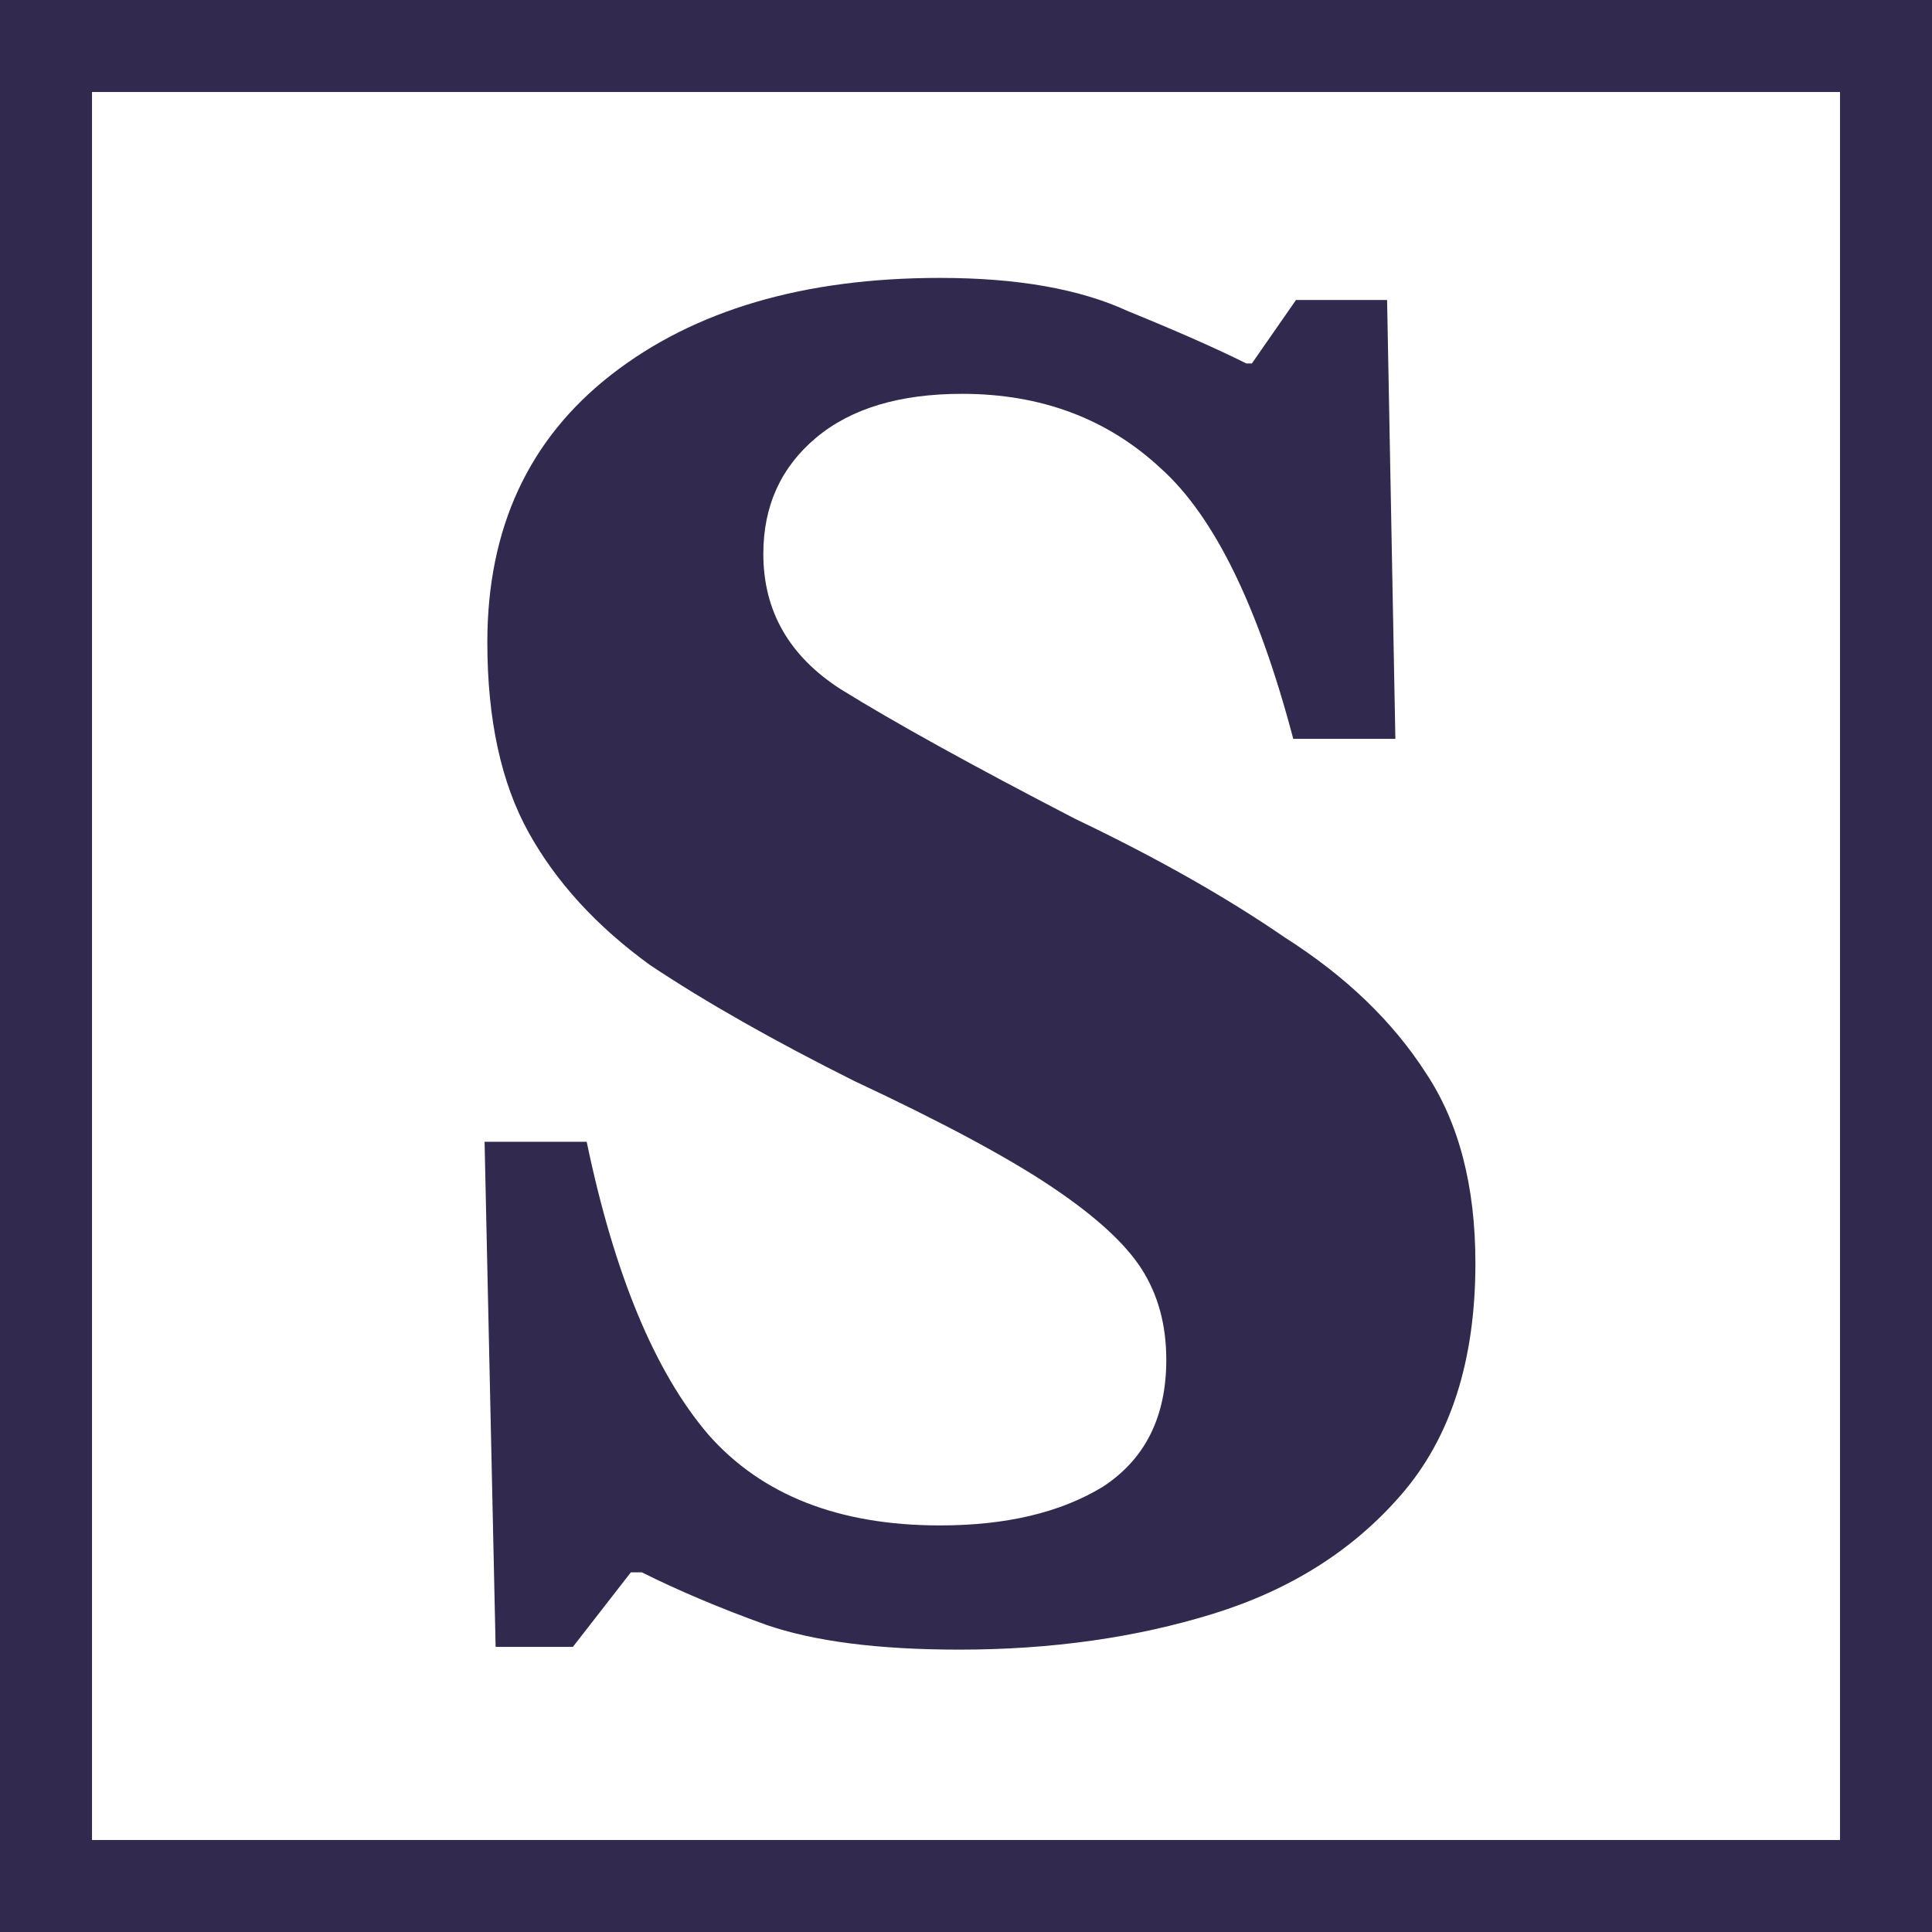
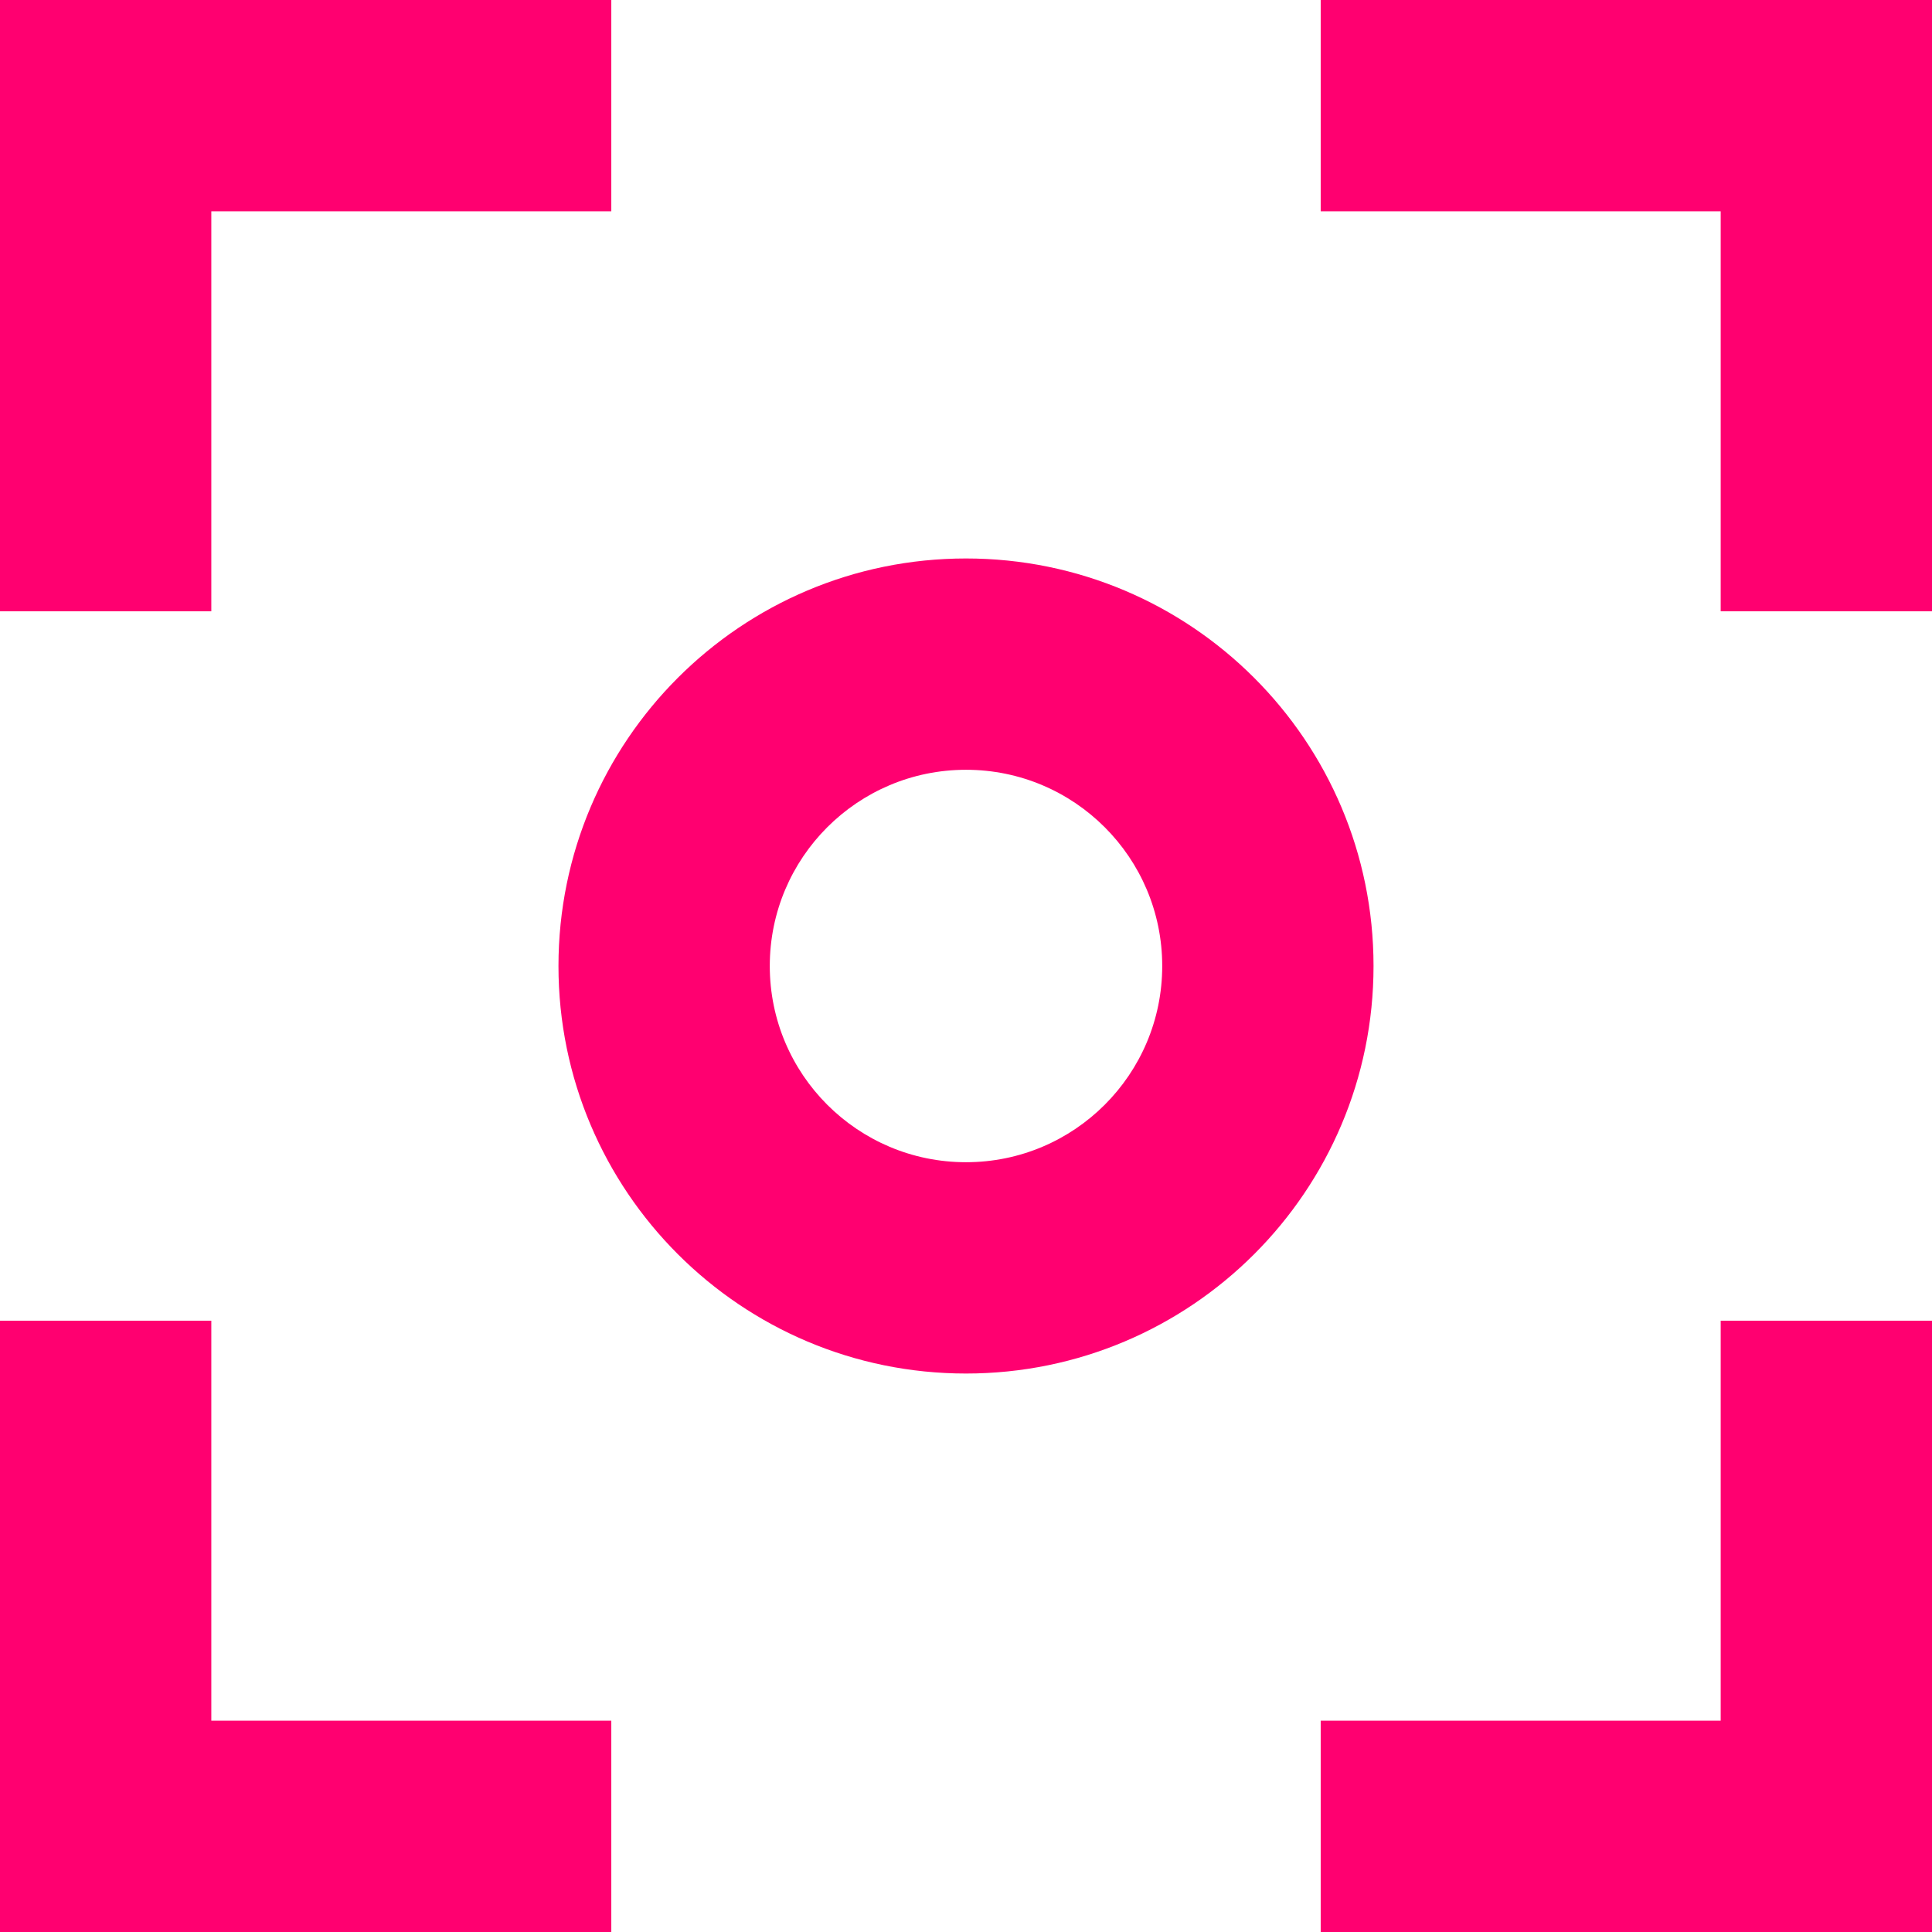
- <svg xmlns="http://www.w3.org/2000/svg" fill="none" viewBox="0 0 256 256">
-   <path fill-rule="evenodd" clip-rule="evenodd" d="M243.81 12.191H12.191V243.81H243.81V12.191ZM0 0v256h256V0H0Z" fill="#312A4E" />
-   <path d="m65.672 218.218-1.463-66.925h13.531c3.657 17.554 9.021 30.476 16.091 38.765 7.07 8.046 17.31 12.069 30.72 12.069 8.777 0 15.969-1.707 21.577-5.12 5.608-3.657 8.411-9.265 8.411-16.823 0-4.632-1.097-8.655-3.291-12.069-2.194-3.413-6.217-7.07-12.069-10.971-5.851-3.901-14.506-8.533-25.965-13.897-10.728-5.364-19.749-10.484-27.063-15.36-7.07-5.12-12.434-10.972-16.091-17.554-3.657-6.583-5.486-14.995-5.486-25.235 0-15.116 5.486-26.941 16.457-35.474 10.972-8.533 25.478-12.8 43.52-12.8 10.24 0 18.529 1.463 24.868 4.388 6.583 2.682 11.825 4.998 15.726 6.949h.732l5.851-8.411h12.069l1.097 58.149h-13.532c-4.632-17.554-10.484-29.501-17.554-35.84-7.07-6.583-15.848-9.874-26.331-9.874-8.29 0-14.751 1.95-19.383 5.851-4.633 3.901-6.949 9.021-6.949 15.36 0 7.558 3.413 13.531 10.24 17.92 7.071 4.389 17.433 10.119 31.086 17.189 10.727 5.12 19.992 10.362 27.794 15.726 8.046 5.12 14.263 11.093 18.652 17.92 4.388 6.583 6.582 14.994 6.582 25.234 0 12.922-3.291 23.162-9.874 30.72-6.339 7.314-14.628 12.556-24.868 15.726-10.24 3.169-21.456 4.754-33.646 4.754-10.728 0-19.261-1.097-25.6-3.291-6.095-2.195-11.581-4.511-16.457-6.949h-1.463l-7.68 9.874h-10.24Z" fill="#312A4E" />
+ <svg xmlns="http://www.w3.org/2000/svg" width="256" height="256" viewBox="0 0 256 256" fill="none">
+   <path d="M81 0V28H28L28 81H0V0H81Z" fill="#FF0070" />
+   <path d="M256 81V0H175V28L228 28V81H256Z" fill="#FF0070" />
+   <path d="M175 256H256V175H228L228 228L175 228V256Z" fill="#FF0070" />
+   <path d="M1.06219e-05 175L0 256H81V228L28 228L28 175H1.06219e-05Z" fill="#FF0070" />
+   <path fill-rule="evenodd" clip-rule="evenodd" d="M128 74C98.177 74 74 98.177 74 128C74 157.823 98.177 182 128 182C157.823 182 182 157.823 182 128C182 98.177 157.823 74 128 74ZM102 128C102 113.641 113.641 102 128 102C142.359 102 154 113.641 154 128C154 142.359 142.359 154 128 154C113.641 154 102 142.359 102 128Z" fill="#FF0070" />
</svg>
